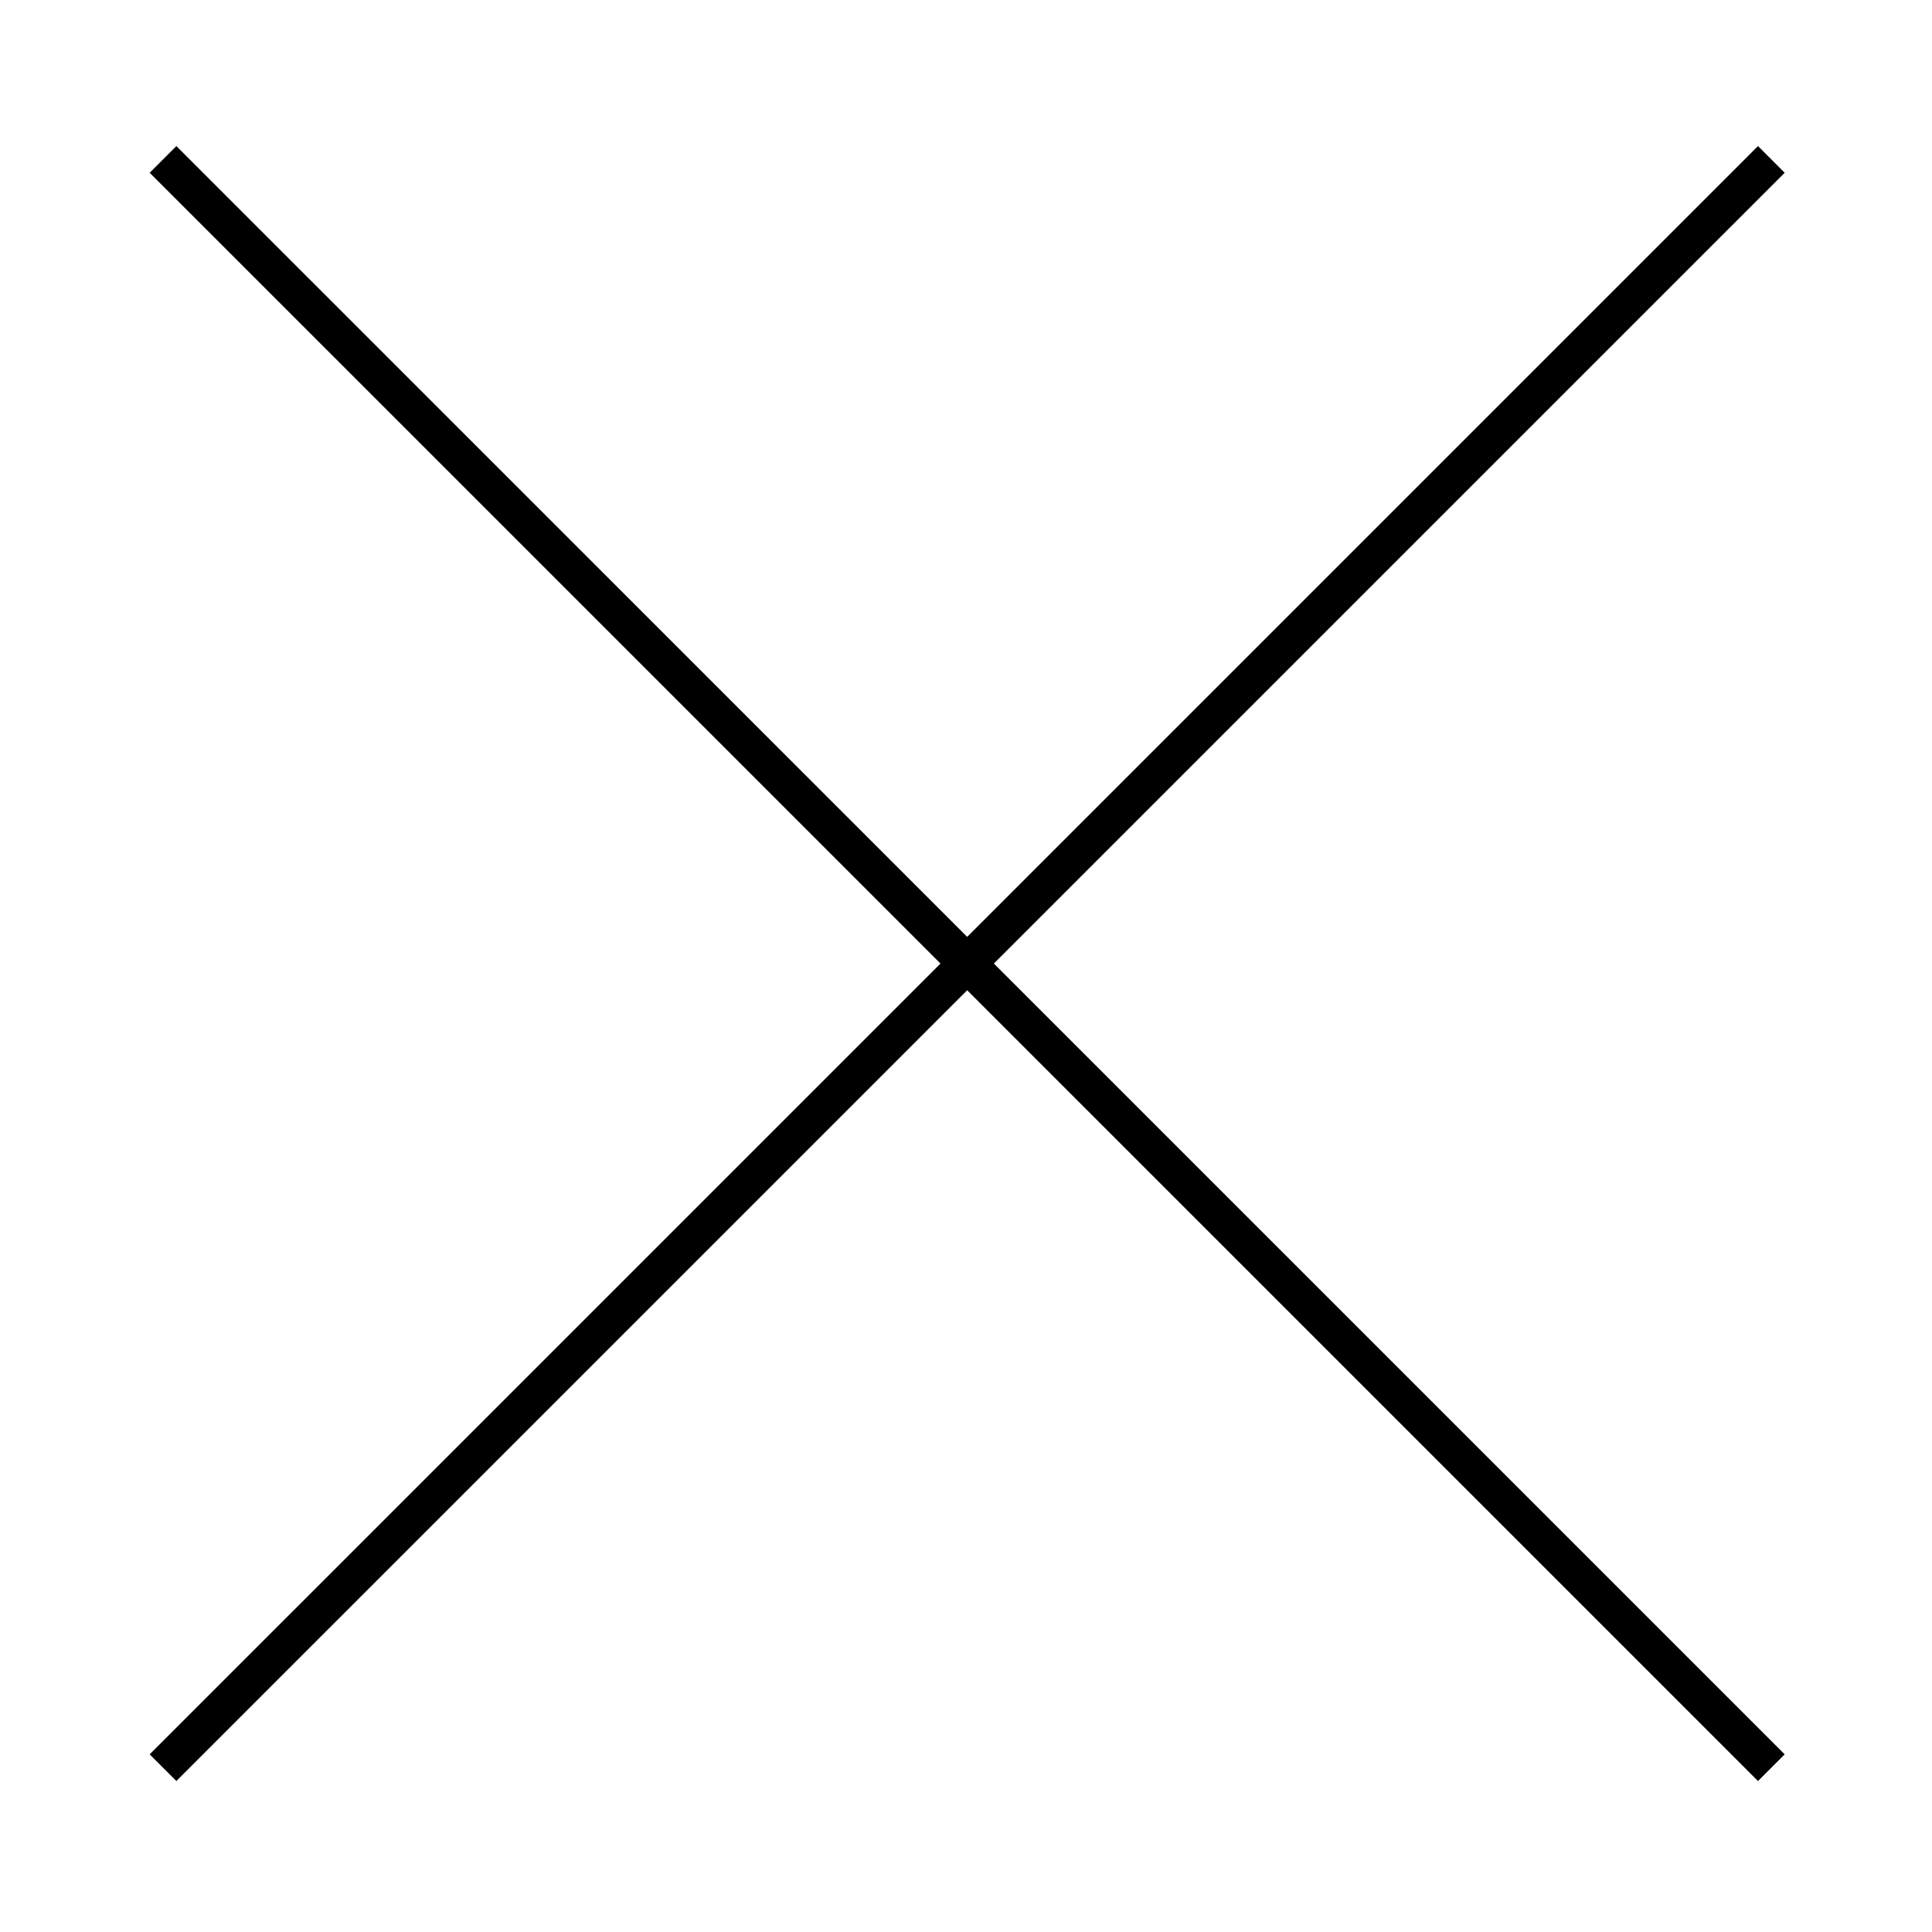
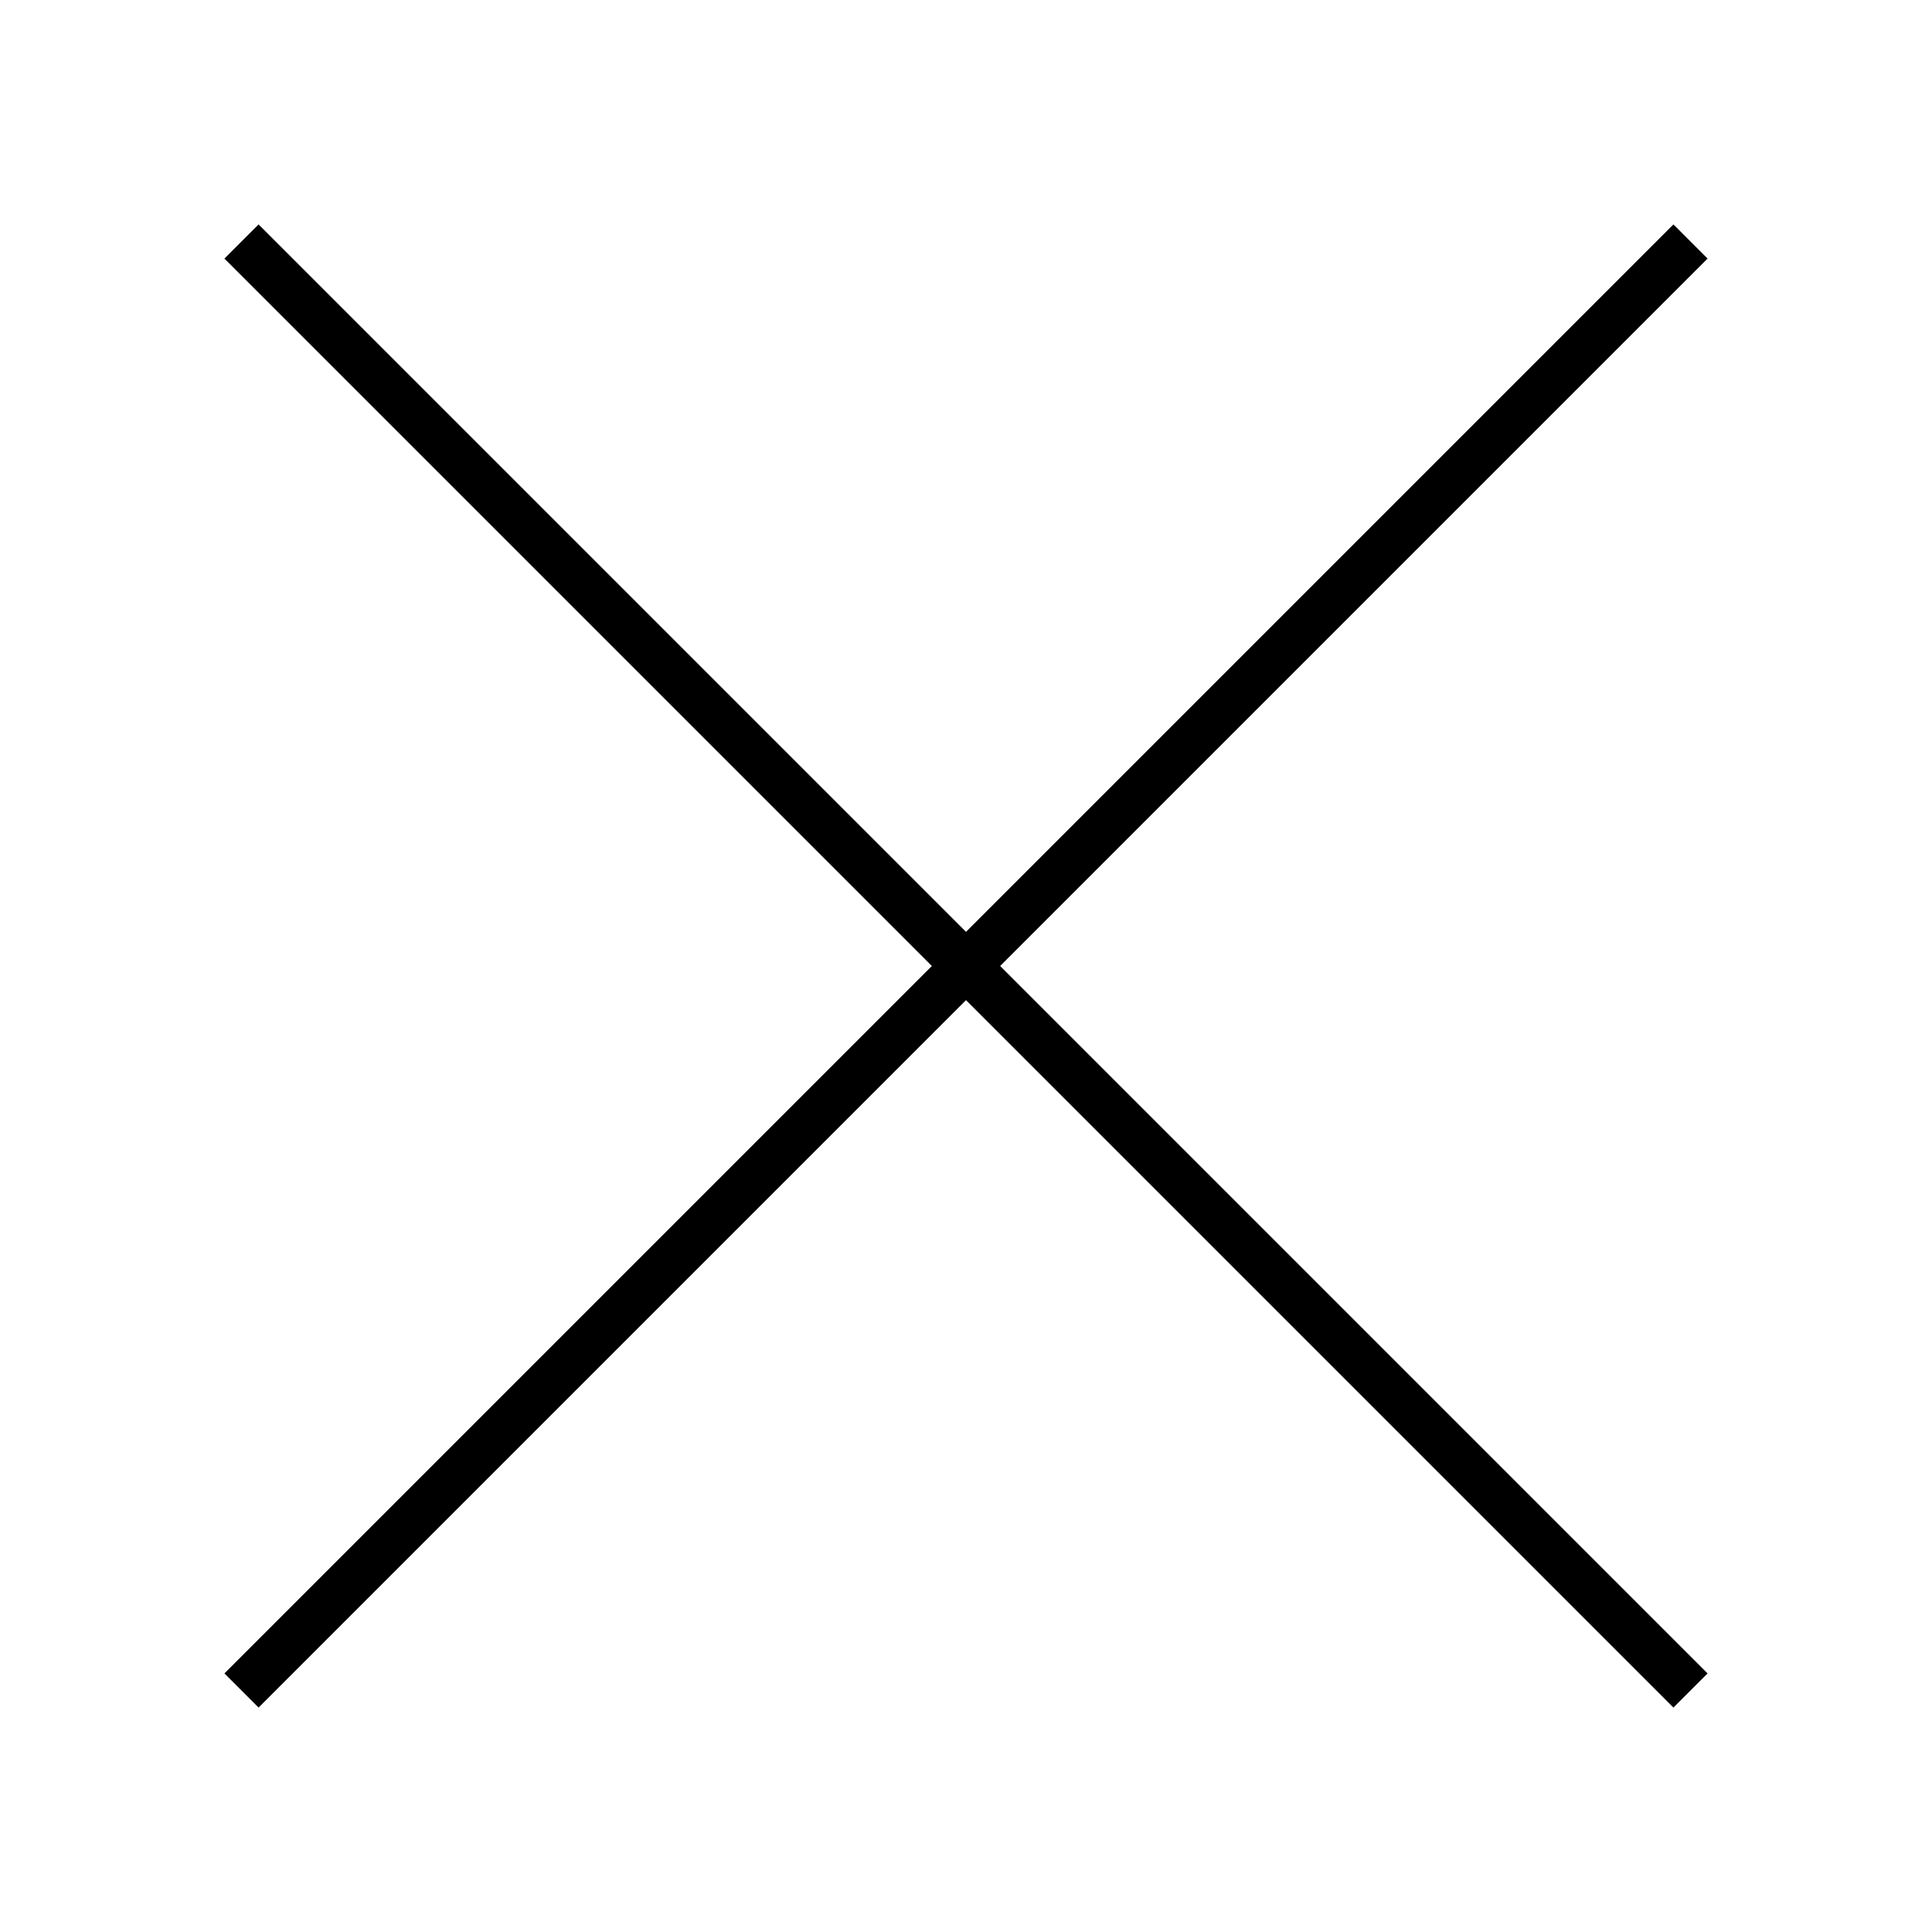
- <svg xmlns="http://www.w3.org/2000/svg" version="1.1" id="_2.T8-------------" x="0px" y="0px" width="400px" height="400px" viewBox="0 0 400 400" enable-background="new 0 0 400 400" xml:space="preserve">
-   <polygon points="369.5,35.77 363.975,30.243 200.245,193.968 36.514,30.243 30.989,35.769 194.718,199.494 30.989,363.219  36.514,368.744 200.245,205.02 363.975,368.744 369.5,363.218 205.771,199.494 " />
+ <svg id="G*FPPS----****X" width="400px" height="400px" viewBox="0 0 400 400">
+   <g>
+     <svg viewBox="0 0 400 400" id="_0.G-F-PS--------X" width="400px" height="400px">
+       <line x1="50" y1="50" x2="350" y2="350" transform="matrix(1 0 0 1 0 0)" style="fill:none;stroke:rgb(0,0,0);stroke-width:10" />
+       <line x1="50" y1="350" x2="350" y2="50" transform="matrix(1 0 0 1 0 0)" style="fill:none;stroke:rgb(0,0,0);stroke-width:10" />
+     </svg>
+   </g>
</svg>
